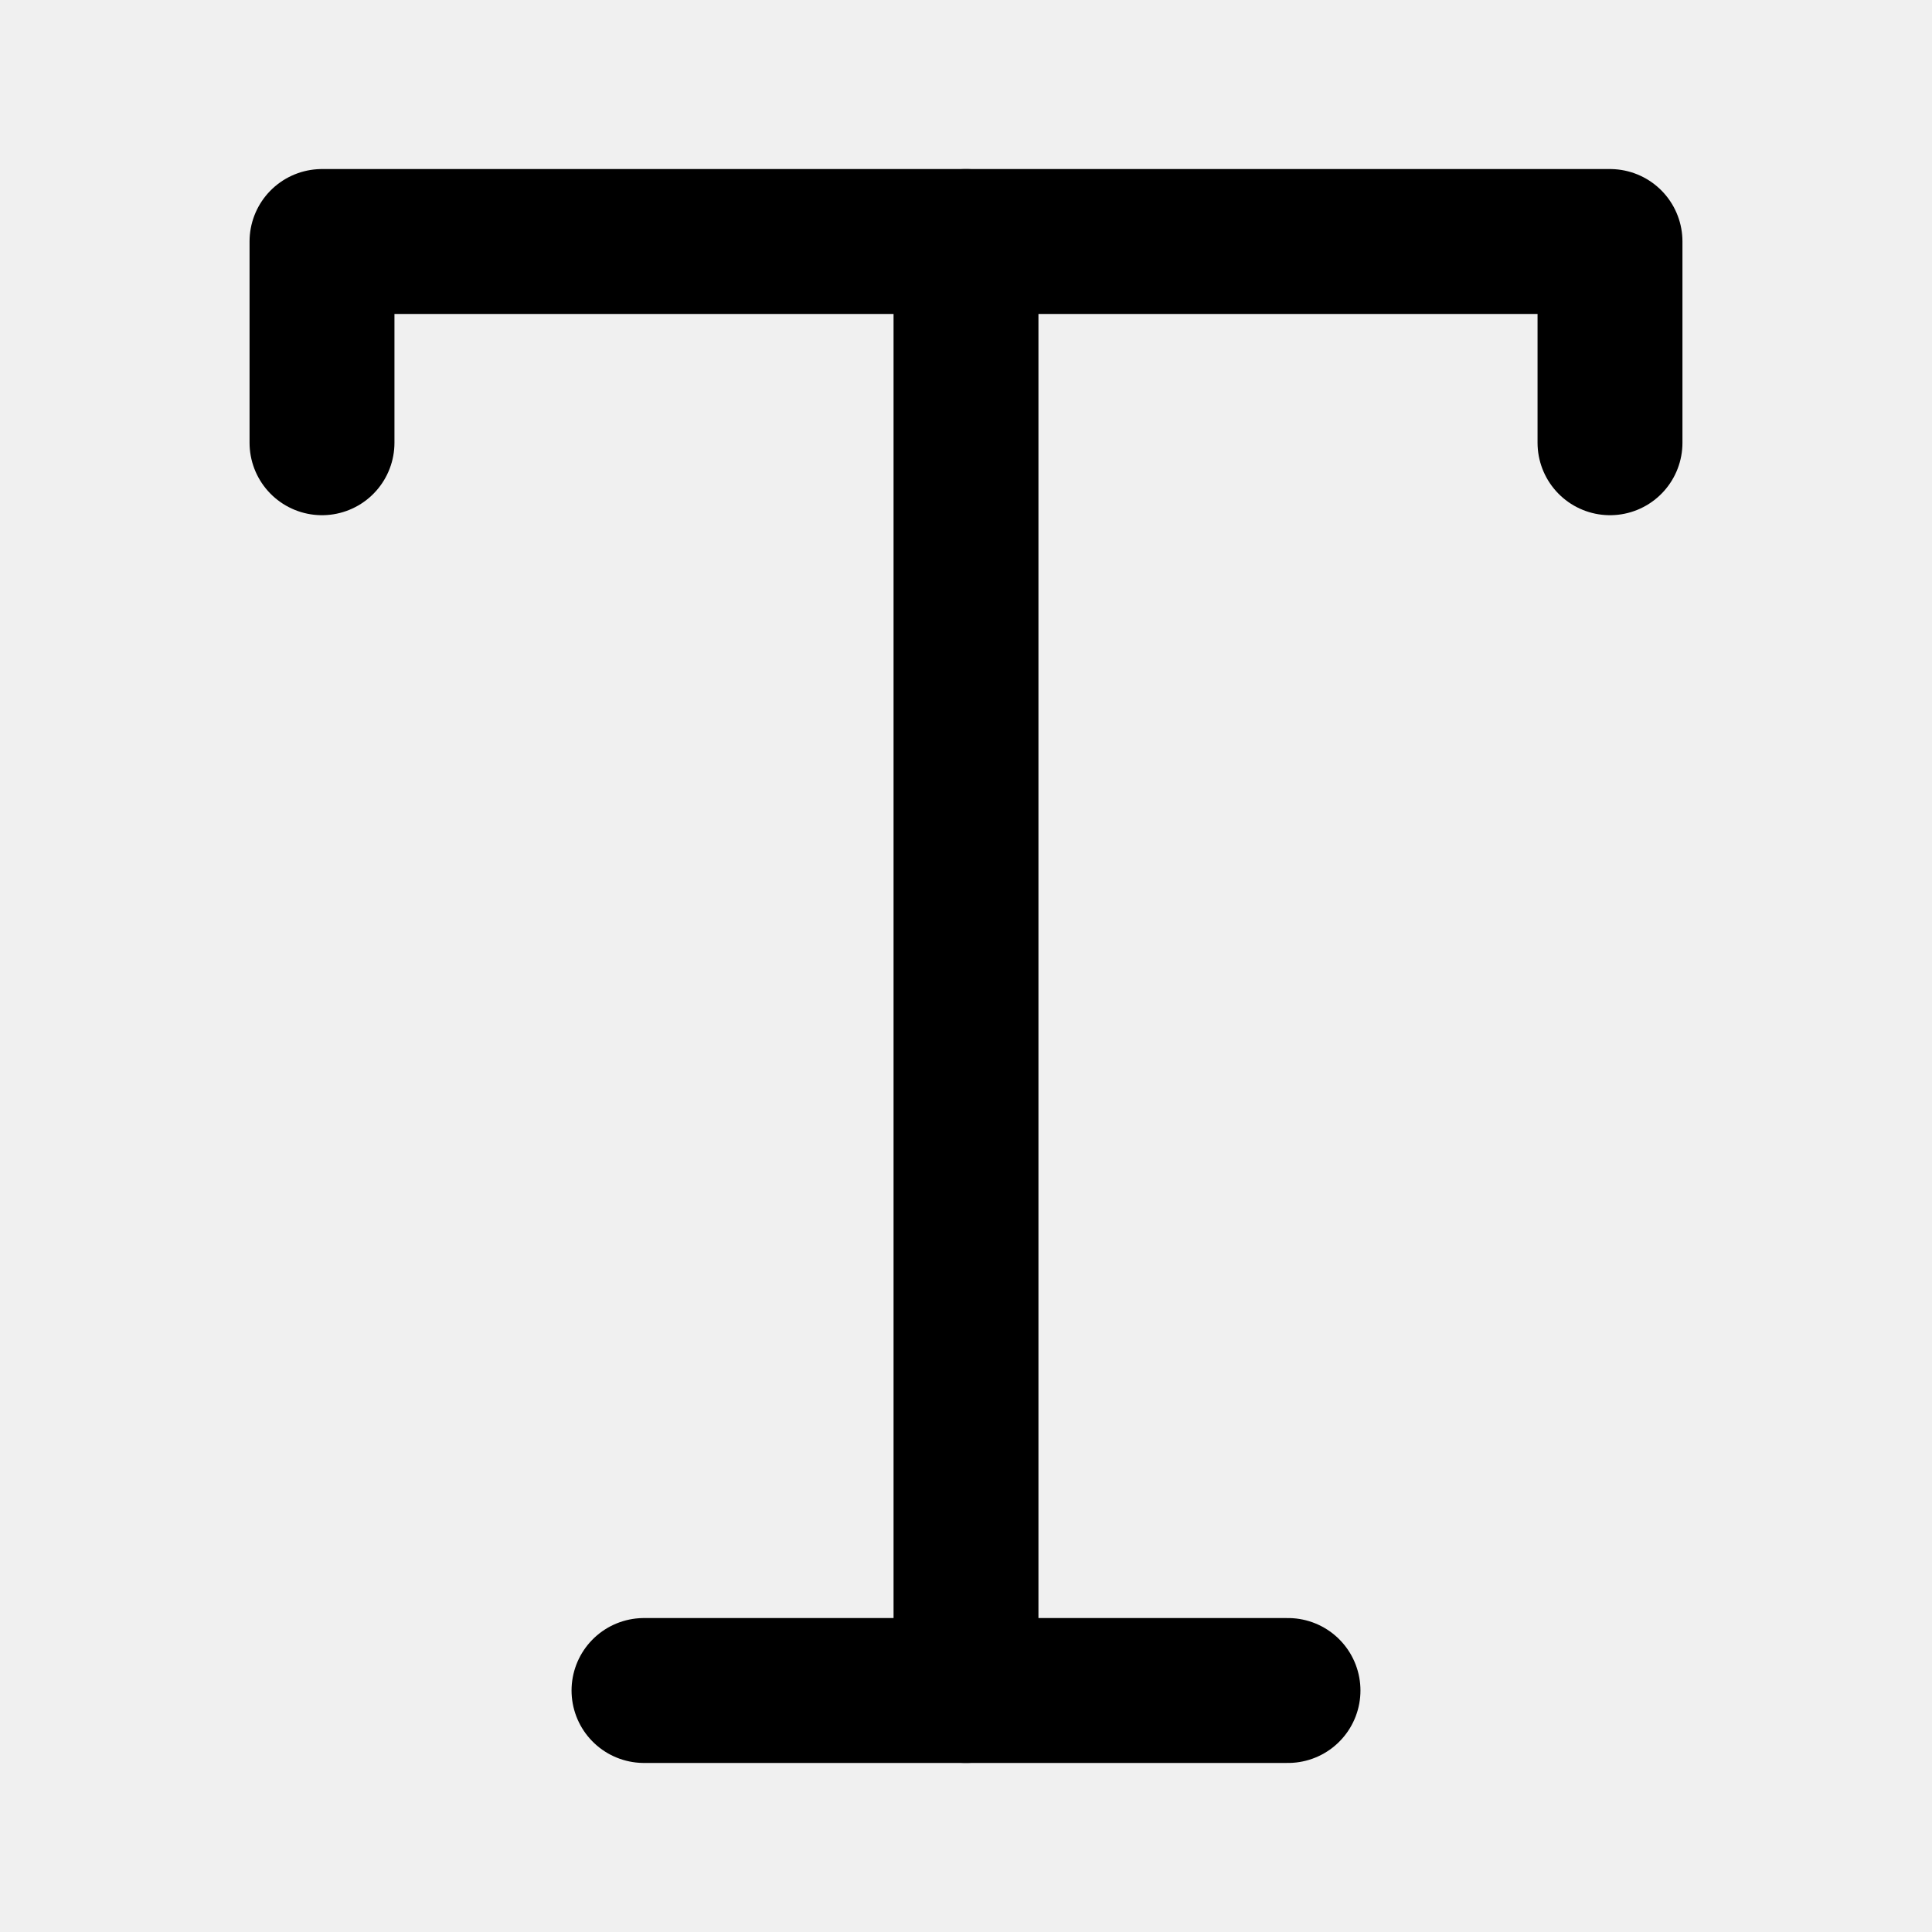
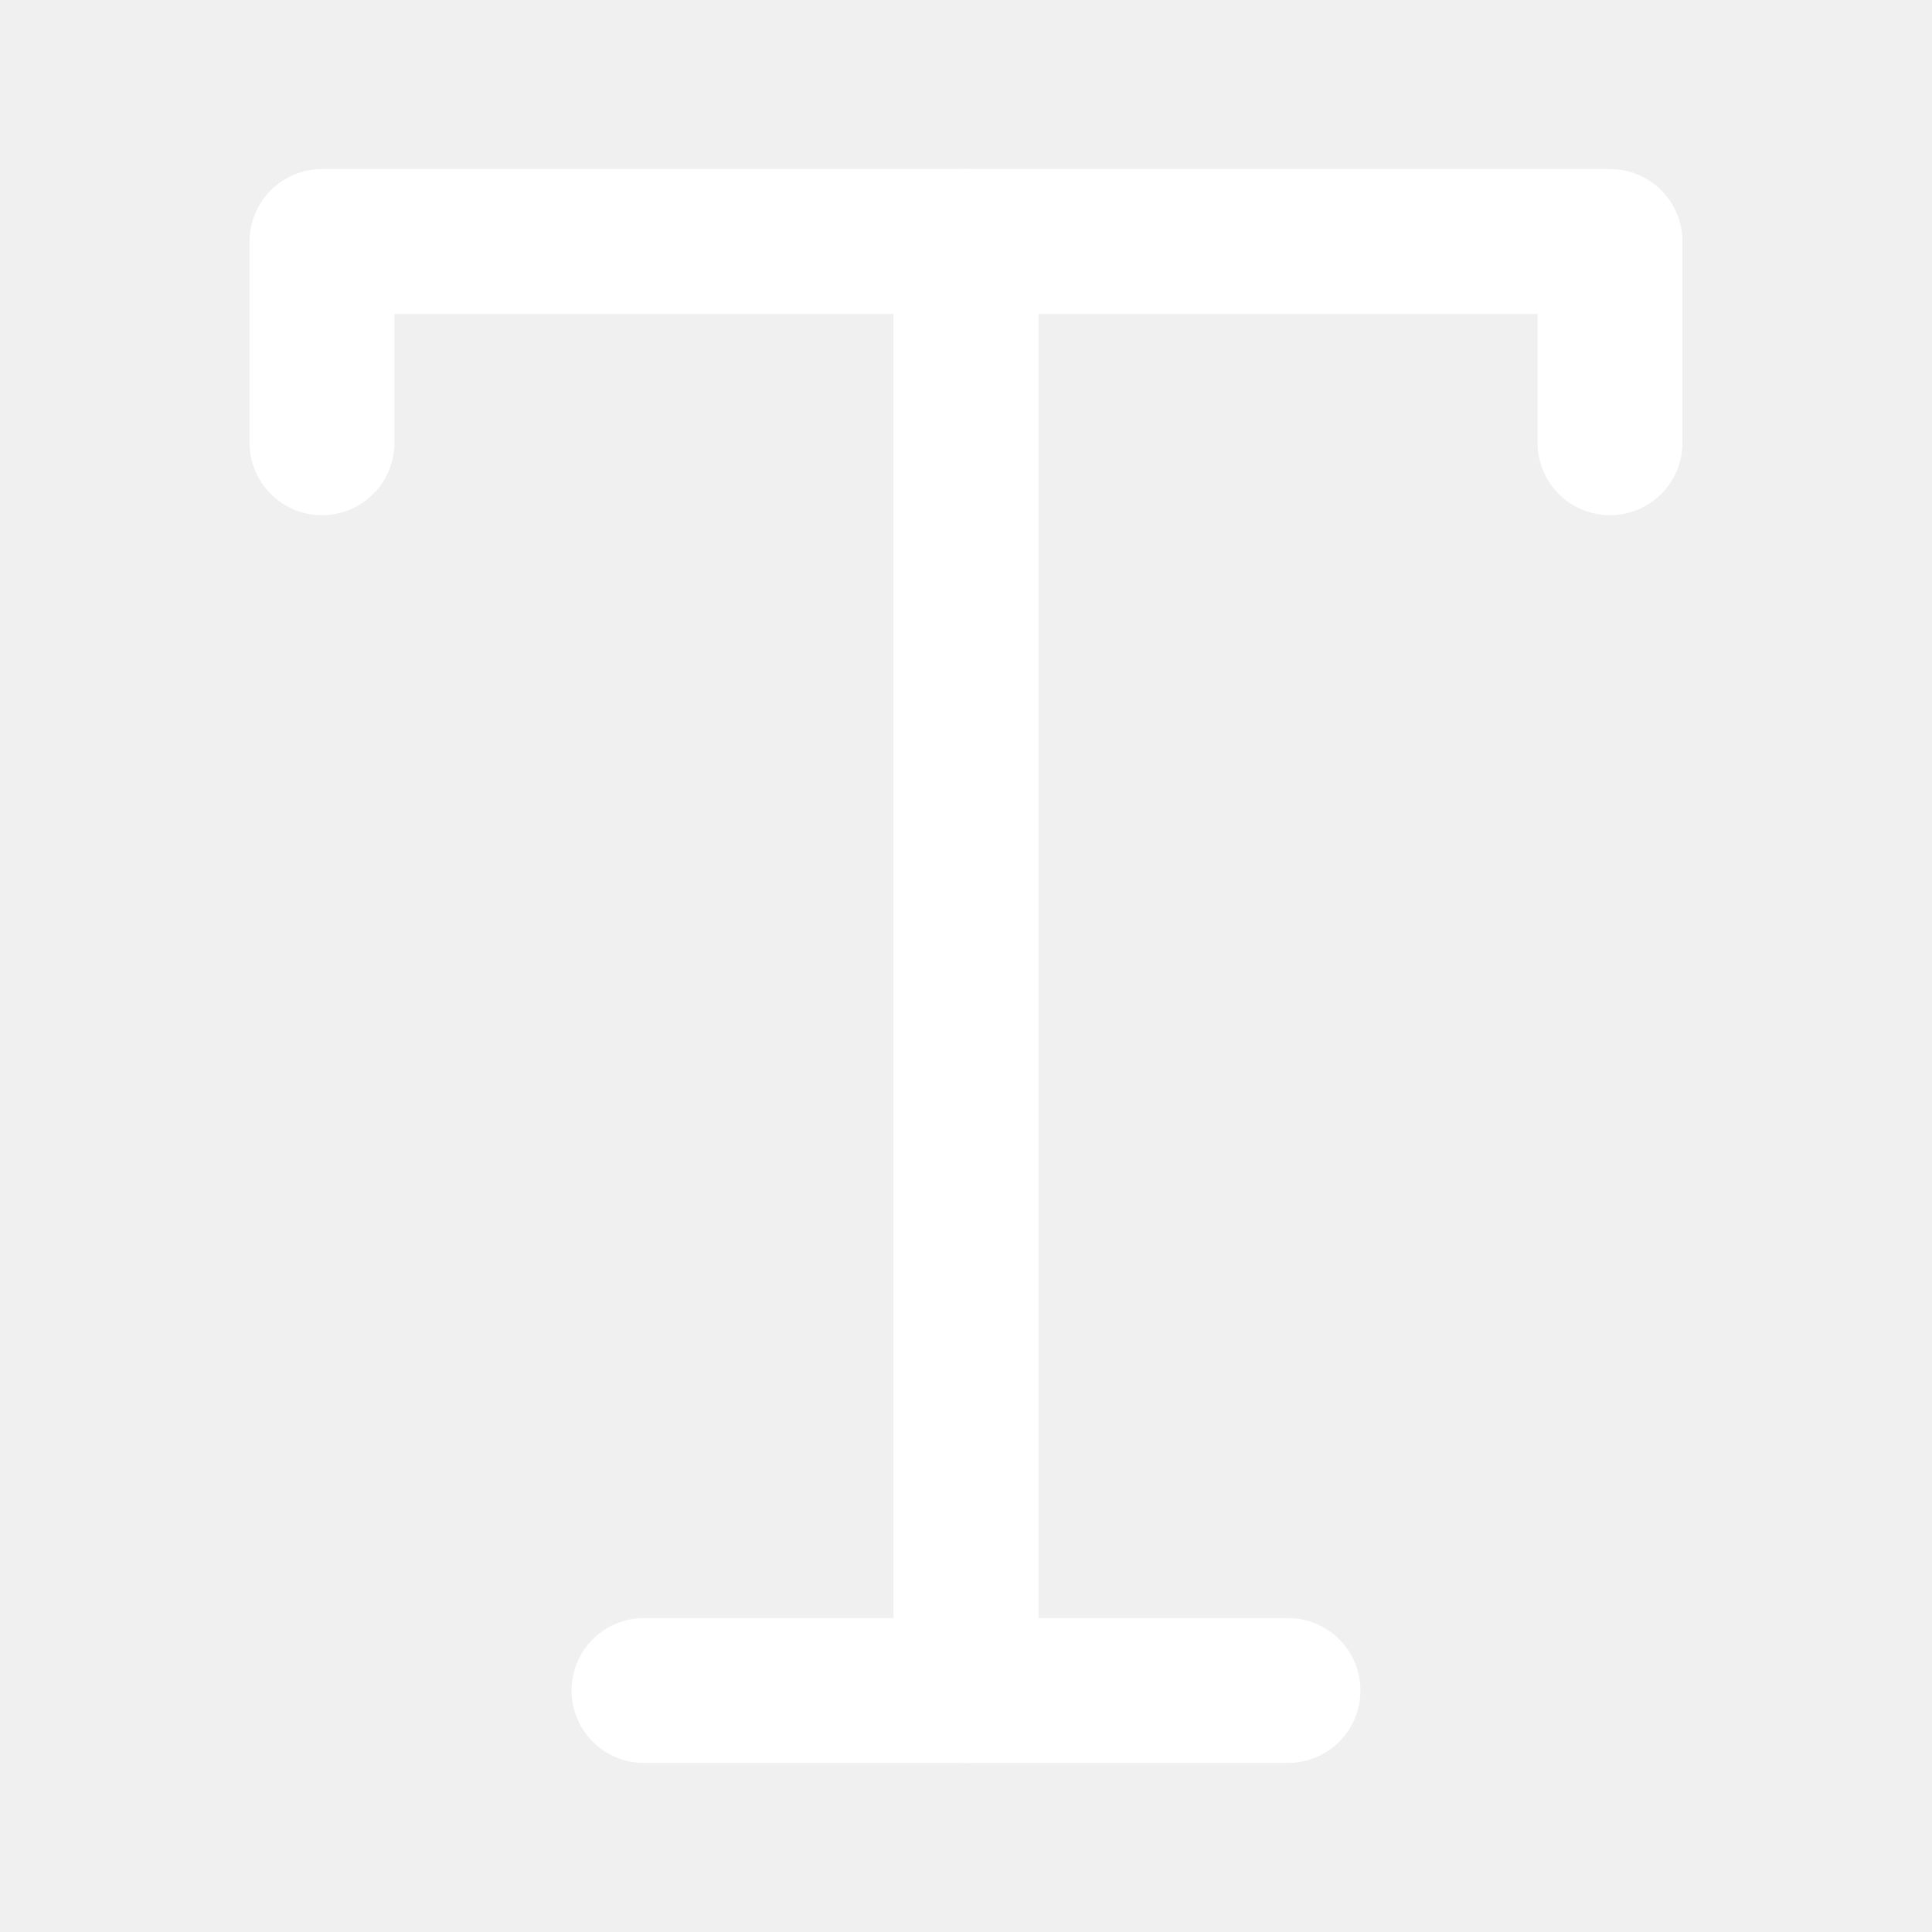
<svg xmlns="http://www.w3.org/2000/svg" width="48" height="48" viewBox="0 0 48 48" fill="none">
-   <path d="M8 11L8 6H40V11" stroke="black" stroke-width="3.6" stroke-linecap="round" stroke-linejoin="round" />
-   <path d="M24 6V42" stroke="black" stroke-width="3.6" stroke-linecap="round" stroke-linejoin="round" />
-   <path d="M16 42H32" stroke="black" stroke-width="3.6" stroke-linecap="round" stroke-linejoin="round" />
+   <path d="M8 11L8 6H40V11" stroke="#FFFFFF" stroke-width="3.6" stroke-linecap="round" stroke-linejoin="round" />
+   <path d="M24 6V42" stroke="#FFFFFF" stroke-width="3.6" stroke-linecap="round" stroke-linejoin="round" />
+   <path d="M16 42H32" stroke="#FFFFFF" stroke-width="3.6" stroke-linecap="round" stroke-linejoin="round" />
</svg>
